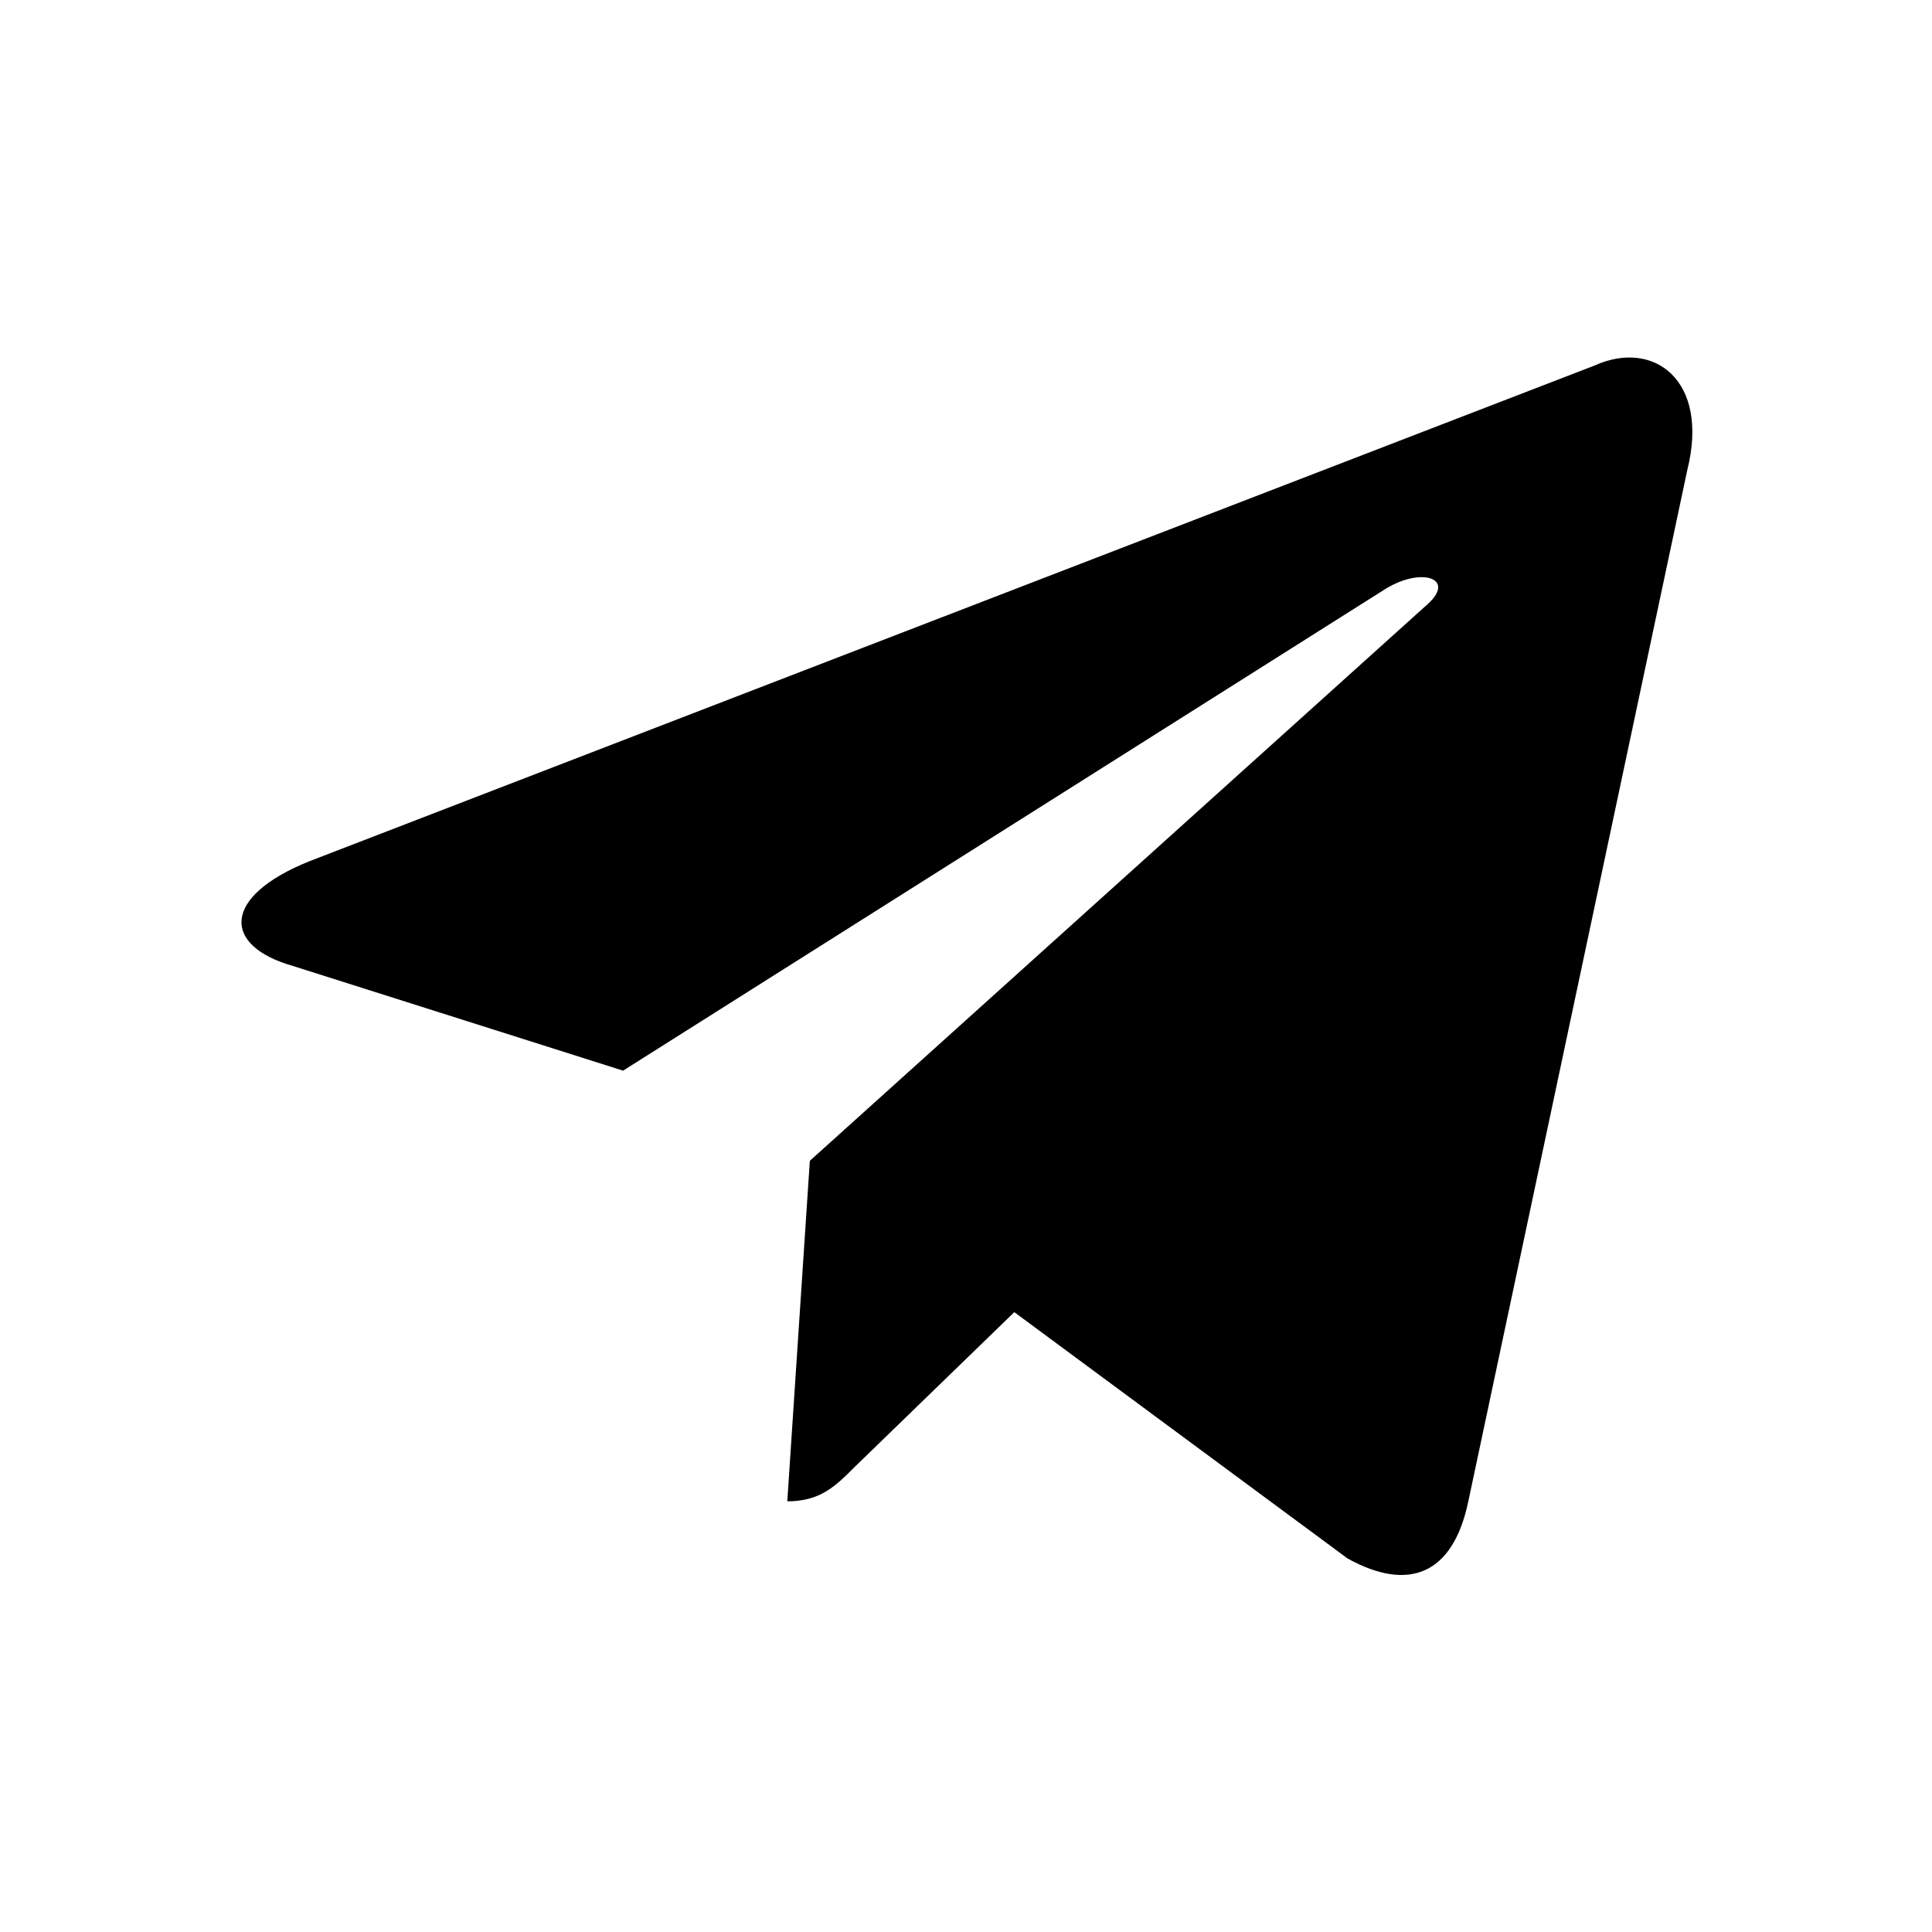
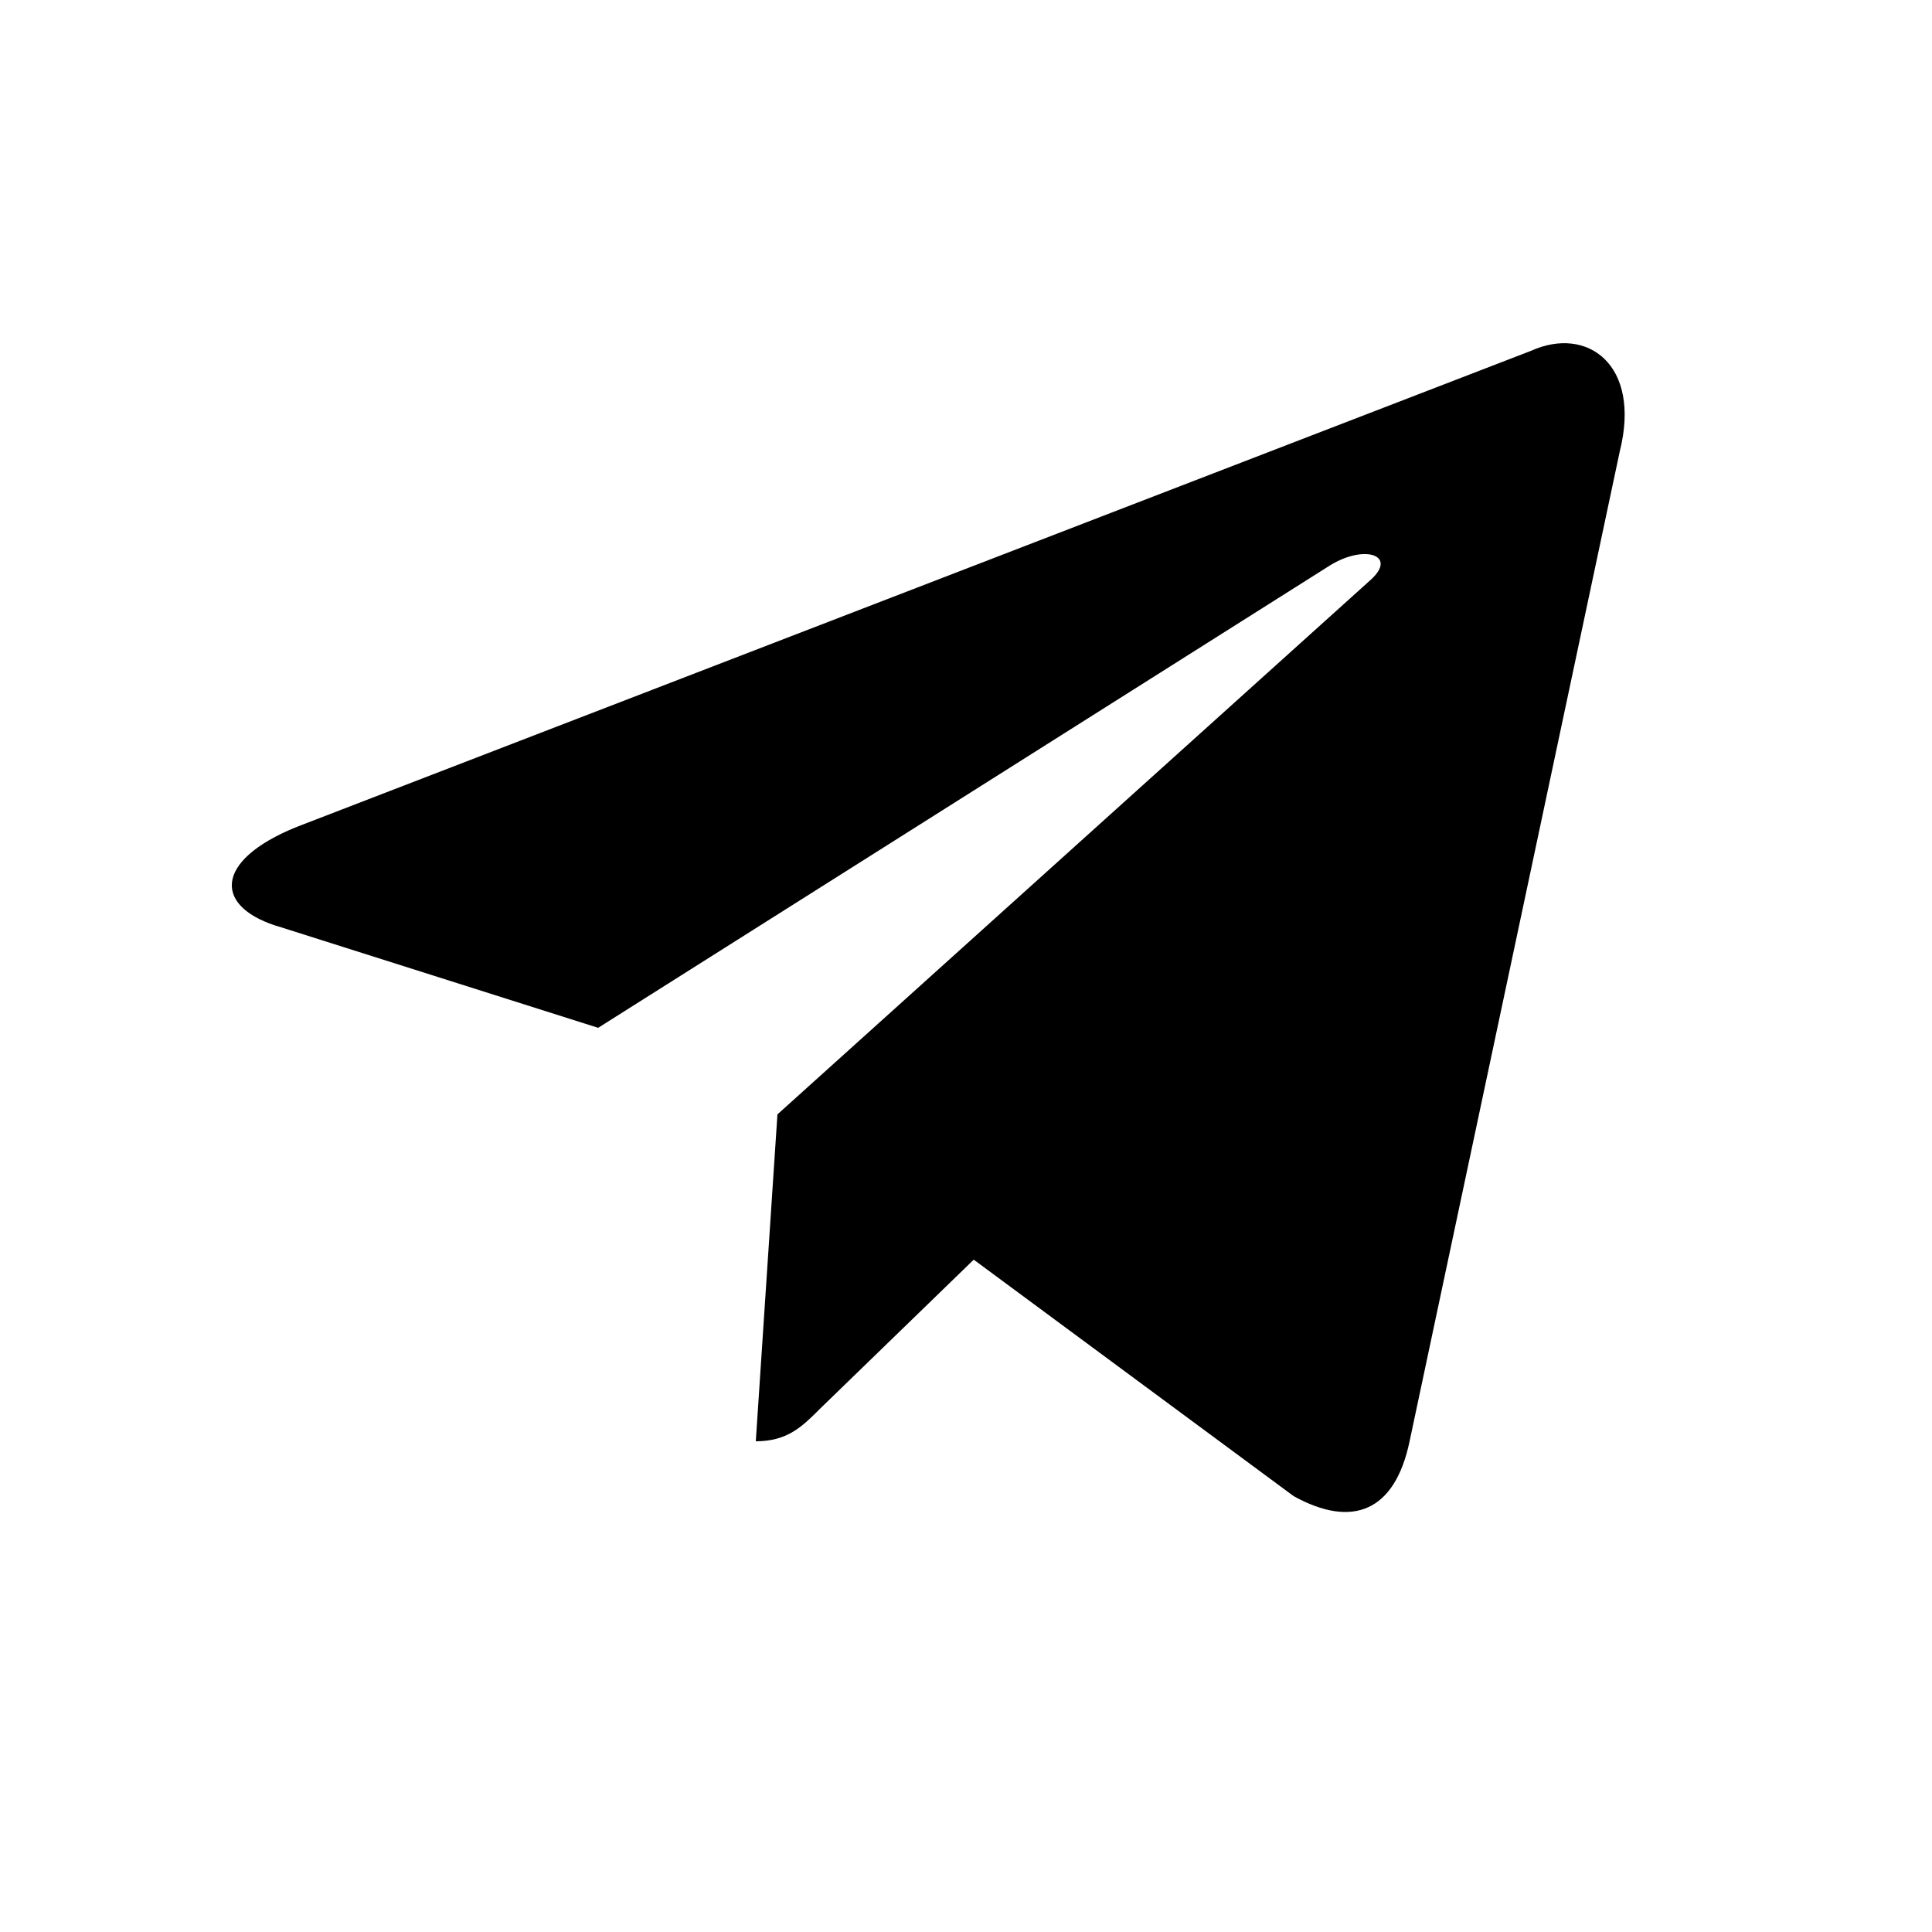
- <svg class="MuiSvgIcon-root MuiSvgIcon-fontSizeMedium css-11iqvhf-MuiSvgIcon-root" focusable="false" aria-hidden="true" viewBox="0 0 24 24" data-testid="TelegramIcon">
+ <svg class="MuiSvgIcon-root MuiSvgIcon-fontSizeMedium css-11iqvhf-MuiSvgIcon-root" focusable="false" aria-hidden="true" viewBox="0 0 25 25" width="24" height="24" data-testid="TelegramIcon">
  <path d="M9.78 18.65l.28-4.23 7.68-6.92c.34-.31-.07-.46-.52-.19L7.74 13.3 3.64 12c-.88-.25-.89-.86.2-1.3l15.97-6.16c.73-.33 1.43.18 1.15 1.3l-2.72 12.81c-.19.91-.74 1.13-1.5.71L12.6 16.3l-1.99 1.93c-.23.23-.42.42-.83.42z" />
</svg>
